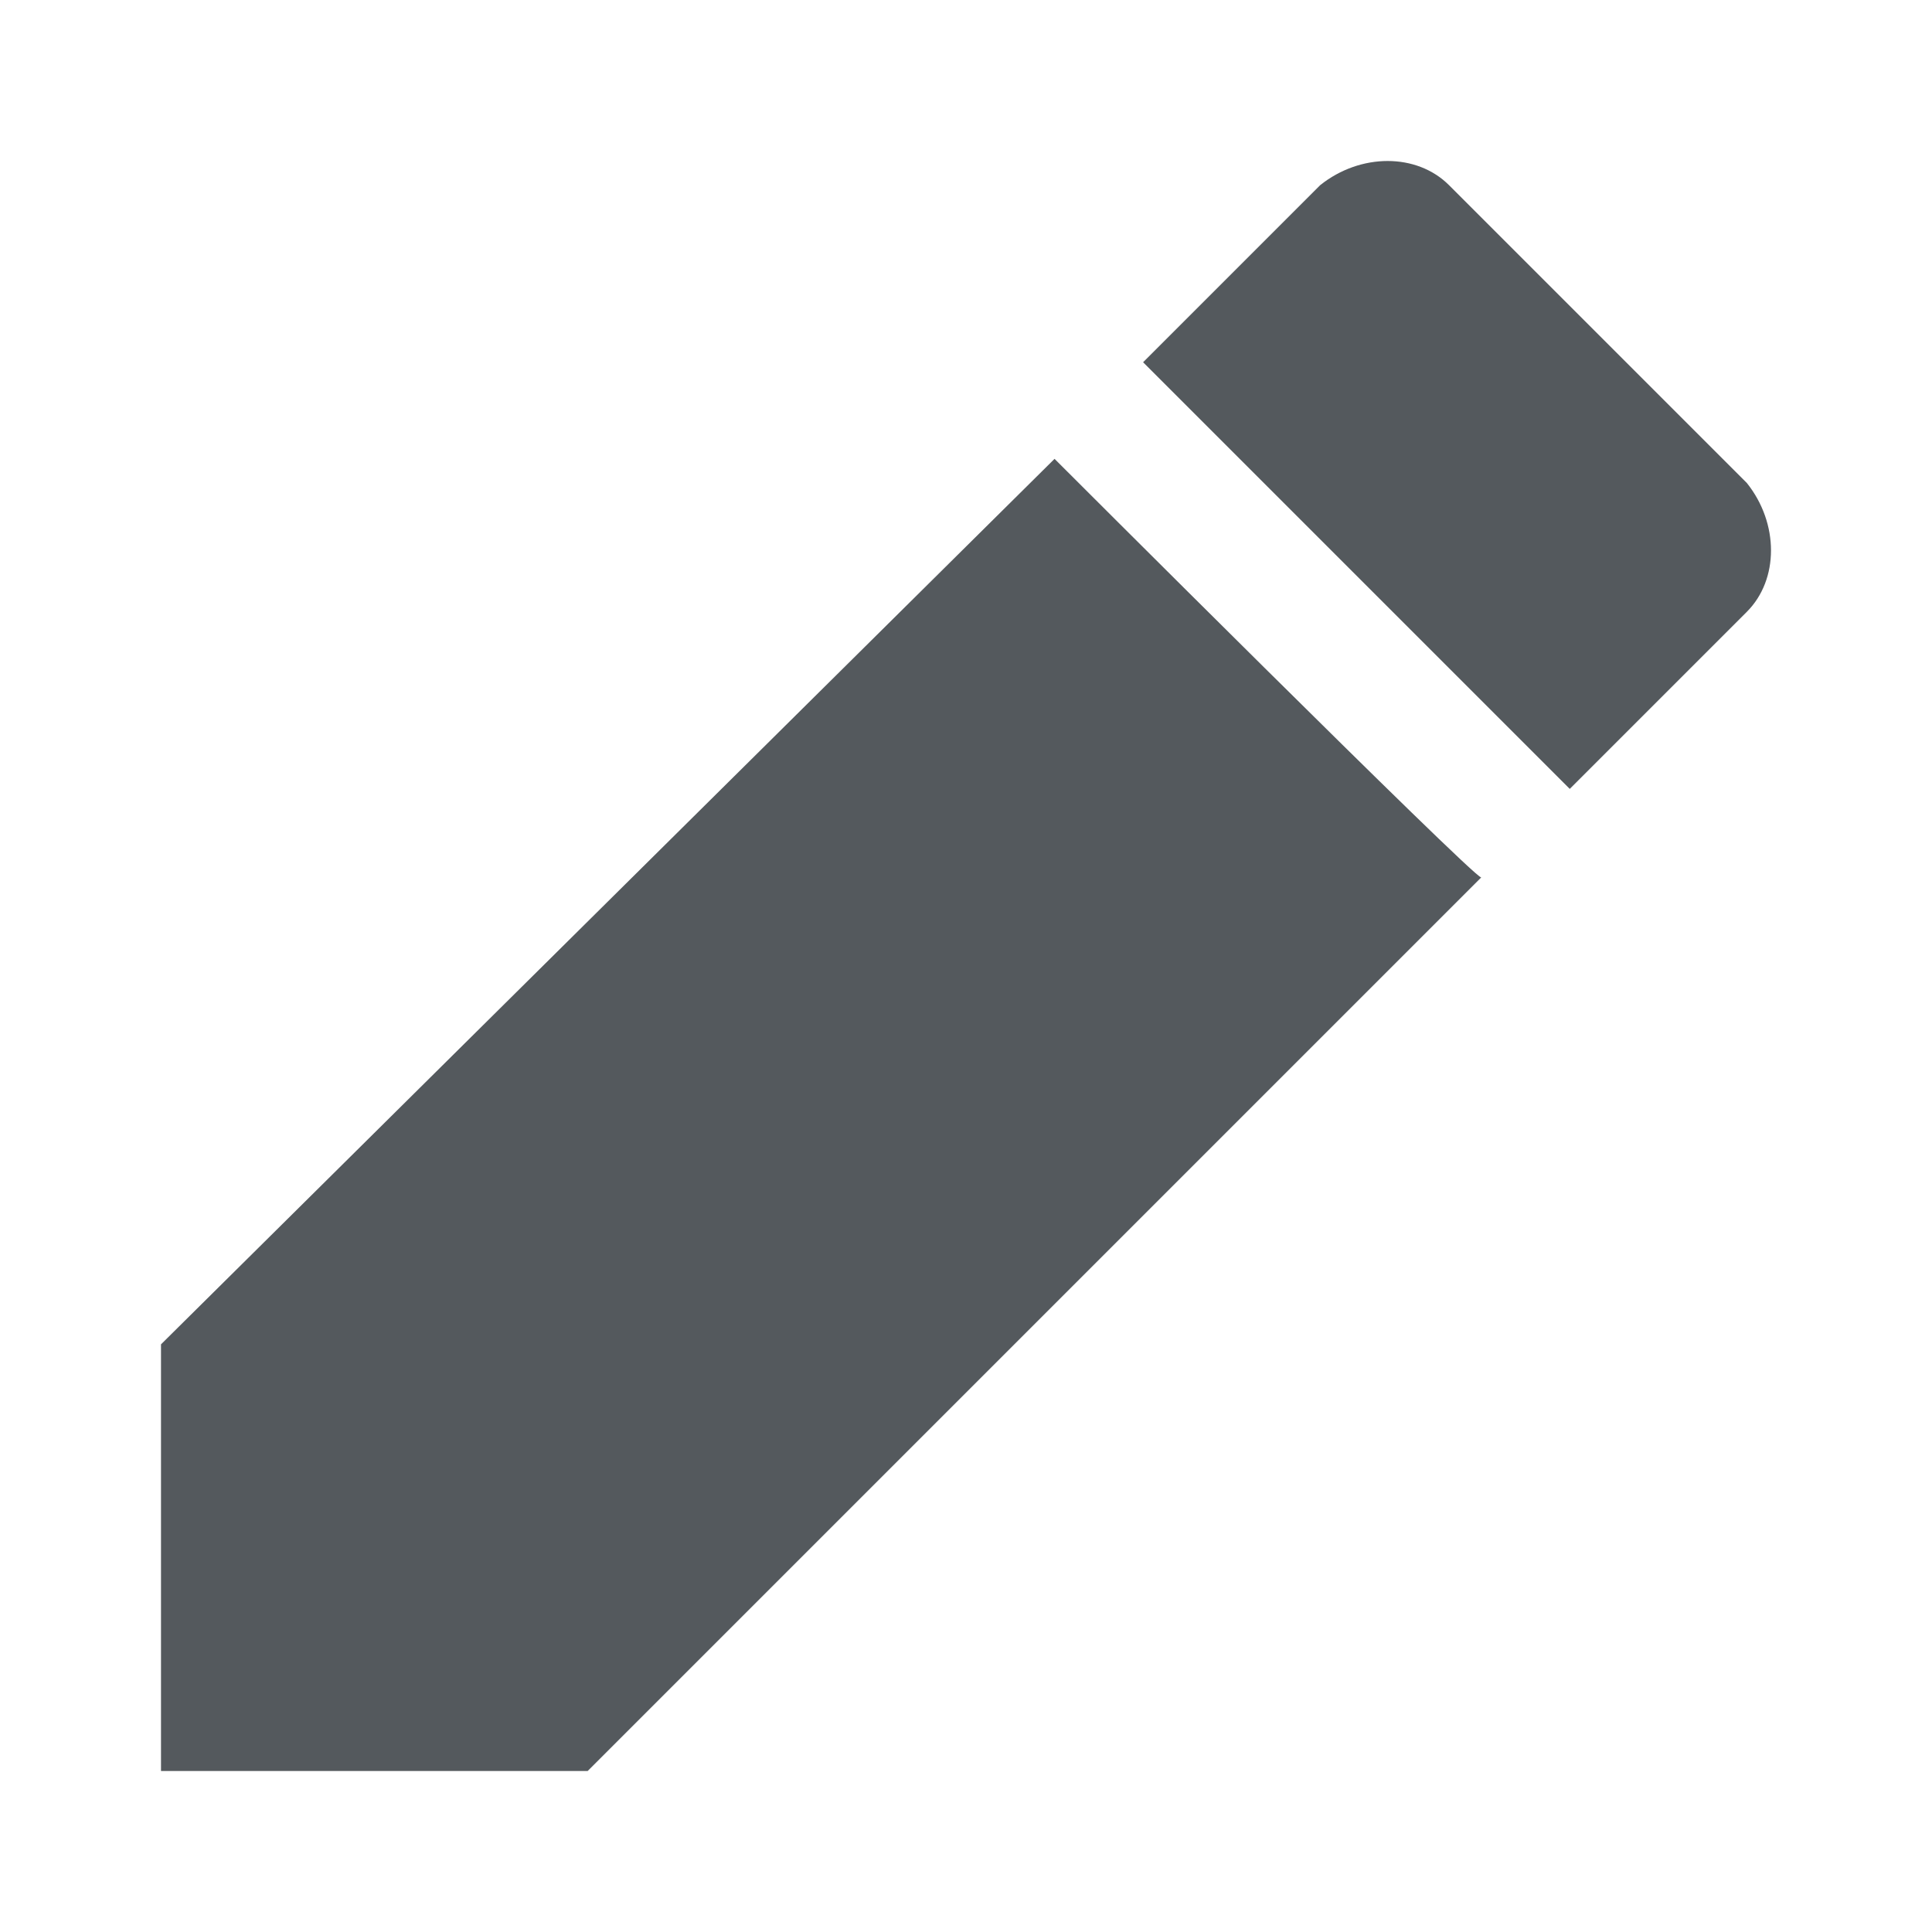
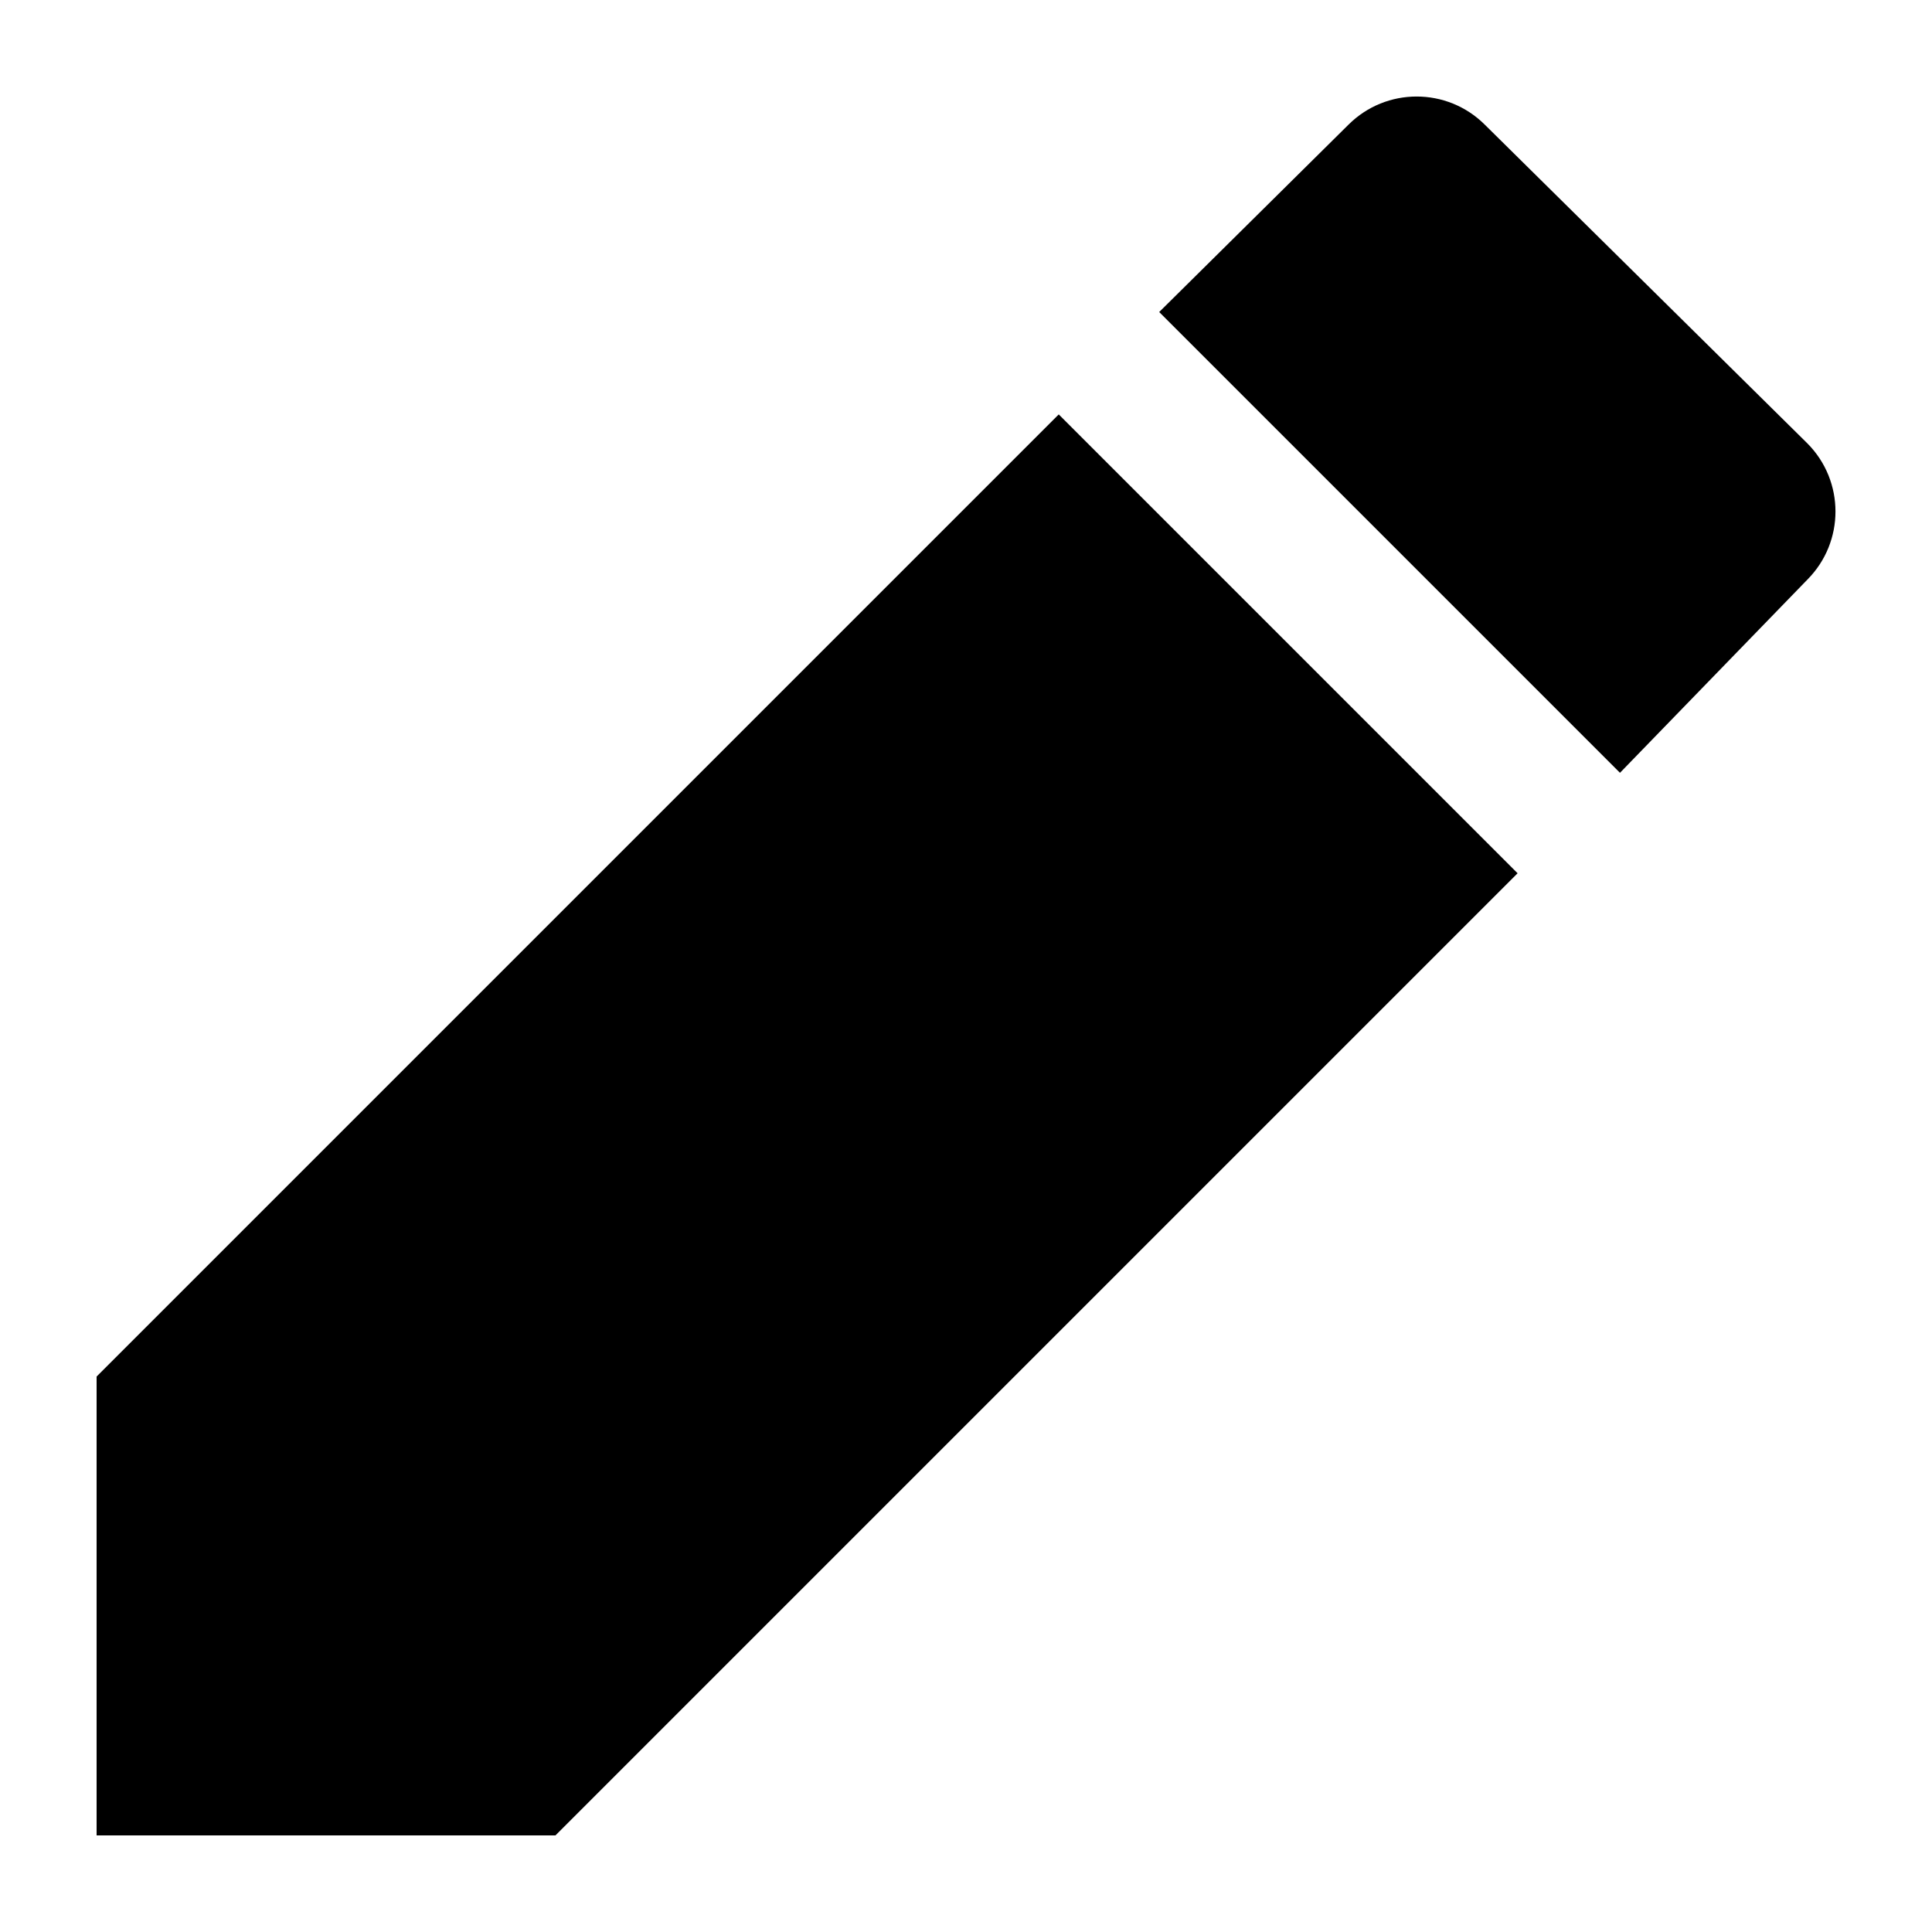
- <svg xmlns="http://www.w3.org/2000/svg" width="24" height="24" viewBox="0 0 24 24">
-   <path fill="#54595d" d="M19.5 9.8l2.2-2.2c.4-.4.4-1.1 0-1.6L18 2.3c-.4-.4-1.1-.4-1.6 0l-2.2 2.2 5.3 5.3zm-6.4-4.1L2 16.7V22h5.3l11.1-11.1c-.1 0-5.3-5.2-5.3-5.2z" />
+ <svg xmlns="http://www.w3.org/2000/svg" width="20" height="20" viewBox="0 0 20 20">
+   <path d="M16.77 8l1.94-2a1 1 0 0 0 0-1.41l-3.34-3.3a1 1 0 0 0-1.41 0L12 3.23zM1 14.25V19h4.75l9.96-9.96-4.75-4.75z" />
</svg>
